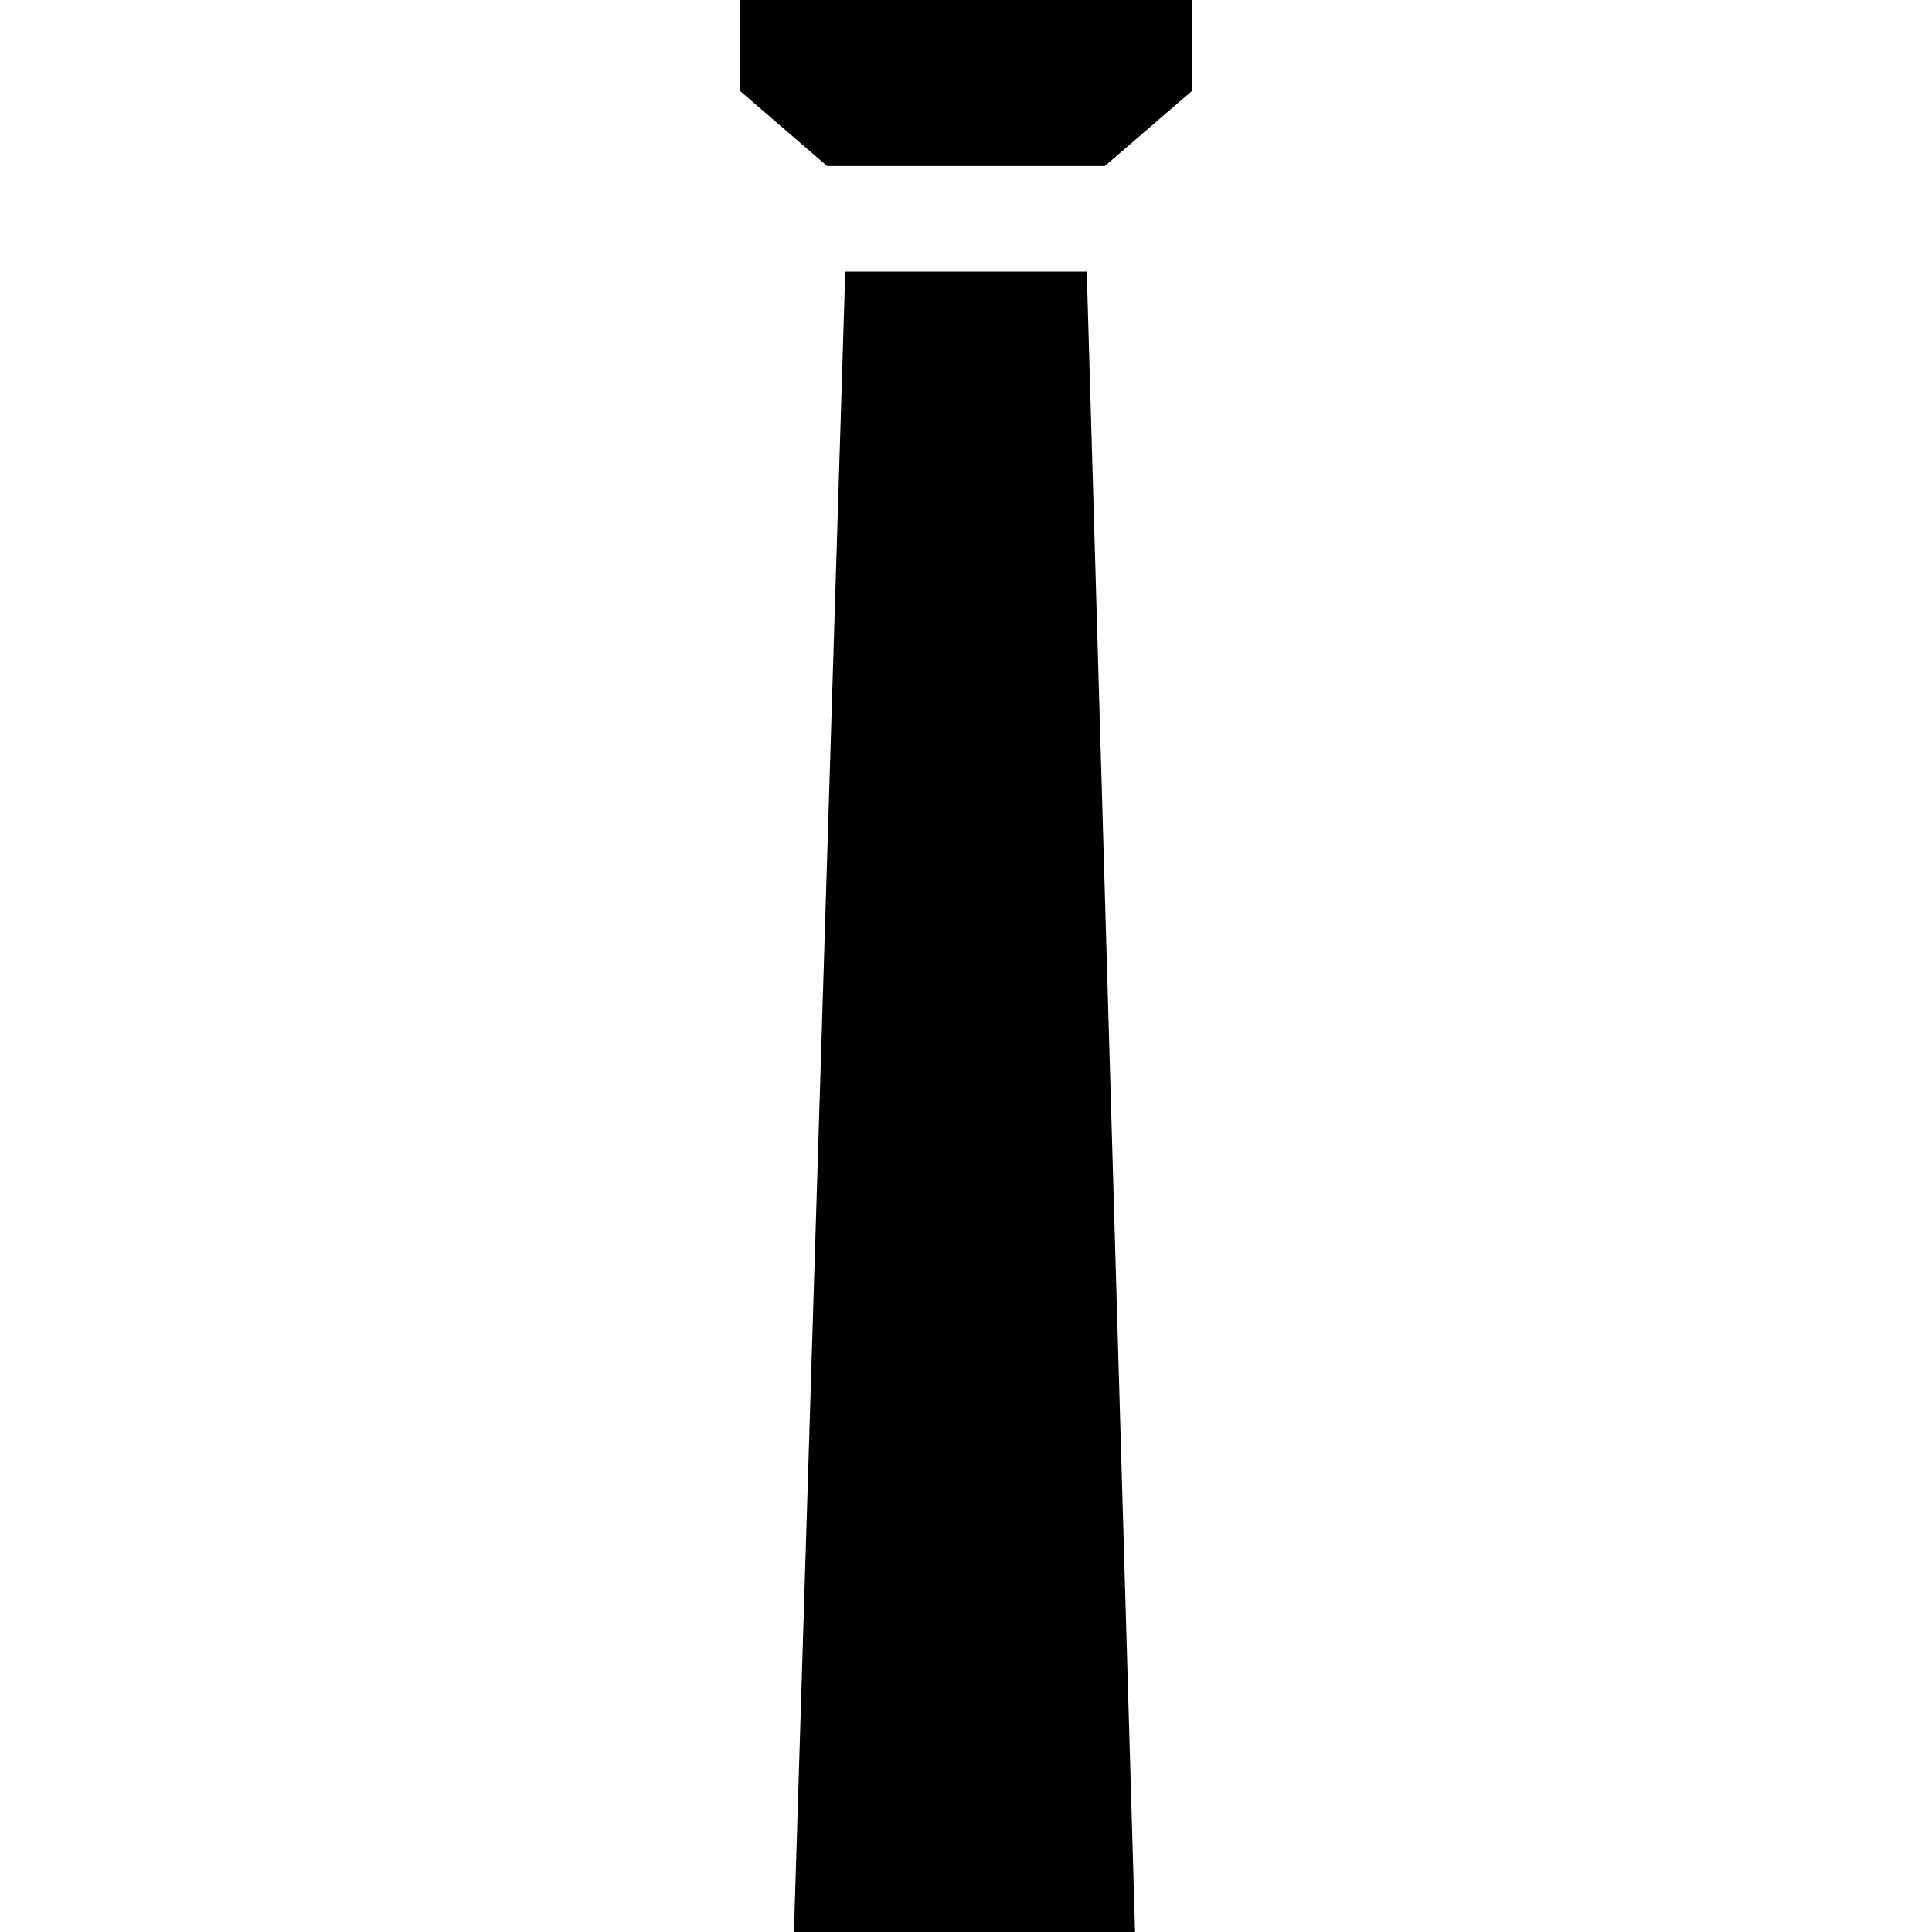
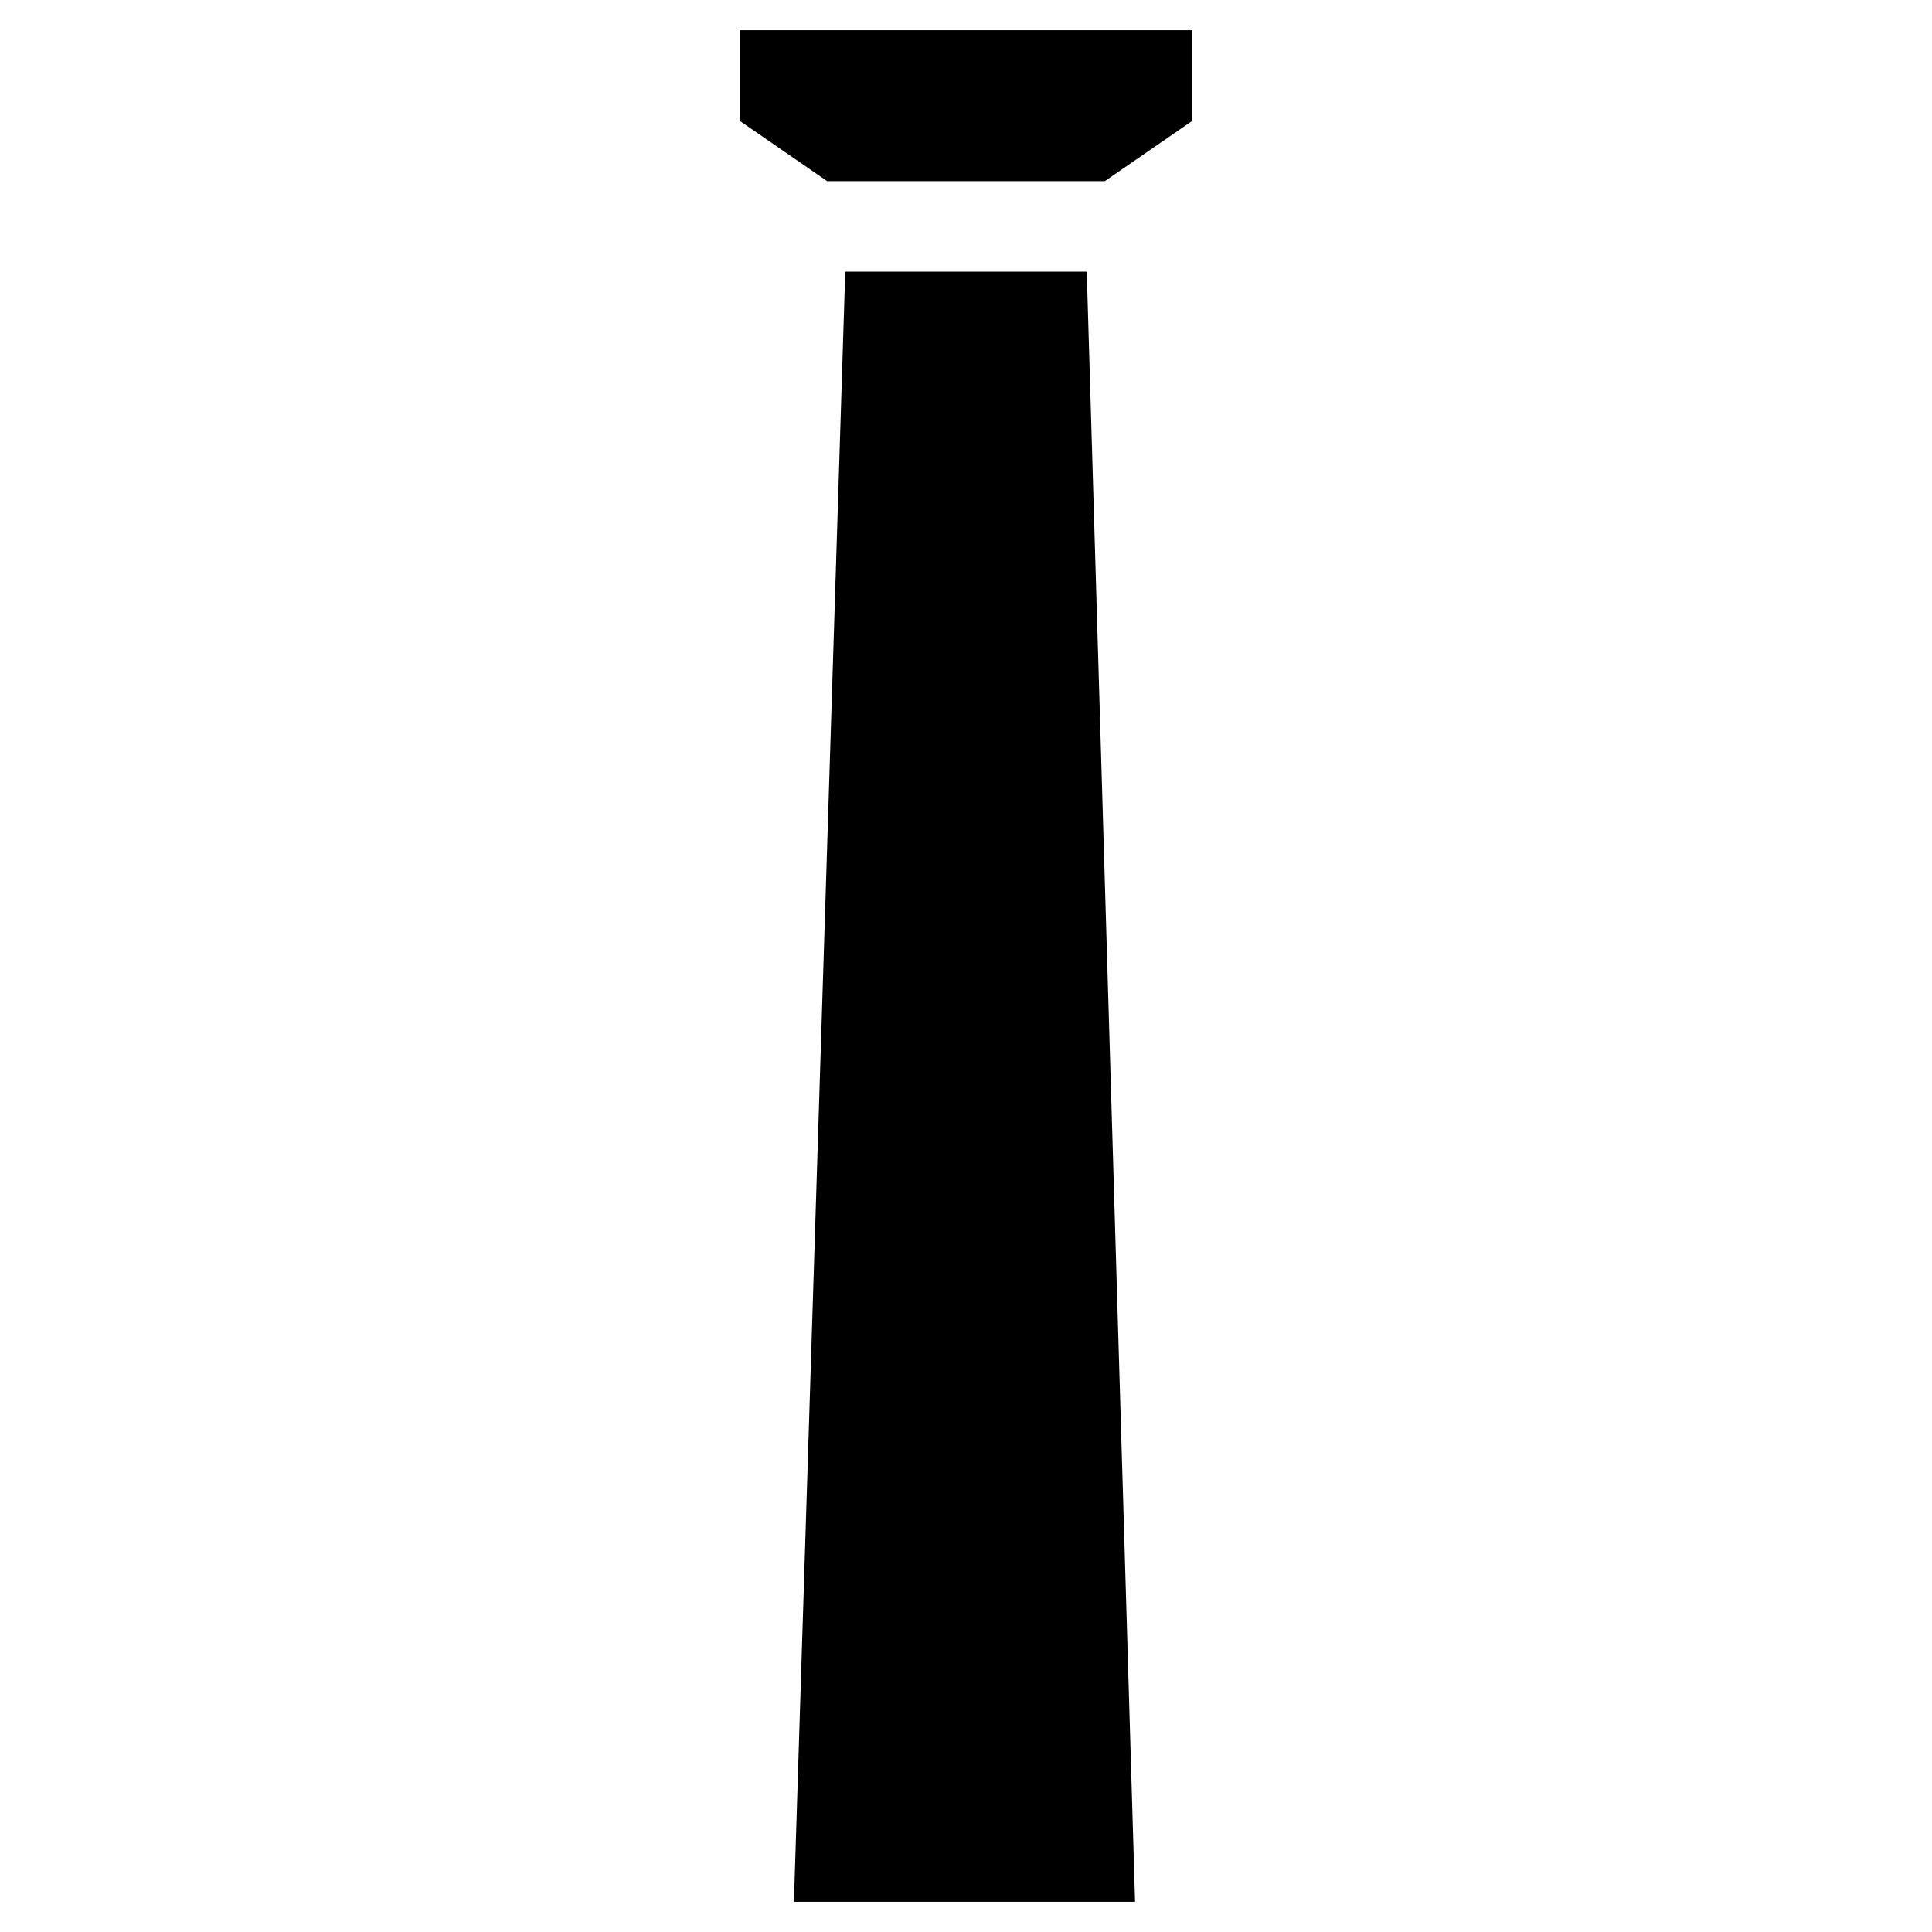
<svg xmlns="http://www.w3.org/2000/svg" version="2.0" width="64" height="64">
  <g transform="translate(0, 0)">
-     <polygon points="26.3 64,37.6 64,36 9,28 9" />
-     <polygon points="36.6 5.5,39.5 3,39.5 0, 24.5 0,24.5 3,27.4 5.5" />
+     <polygon points="26.3 63,37.6 63,36 9,28 9" />
+     <polygon points="36.6 6,39.5 4,39.5 1, 24.5 1,24.5 4,27.4 6" />
  </g>
</svg>
